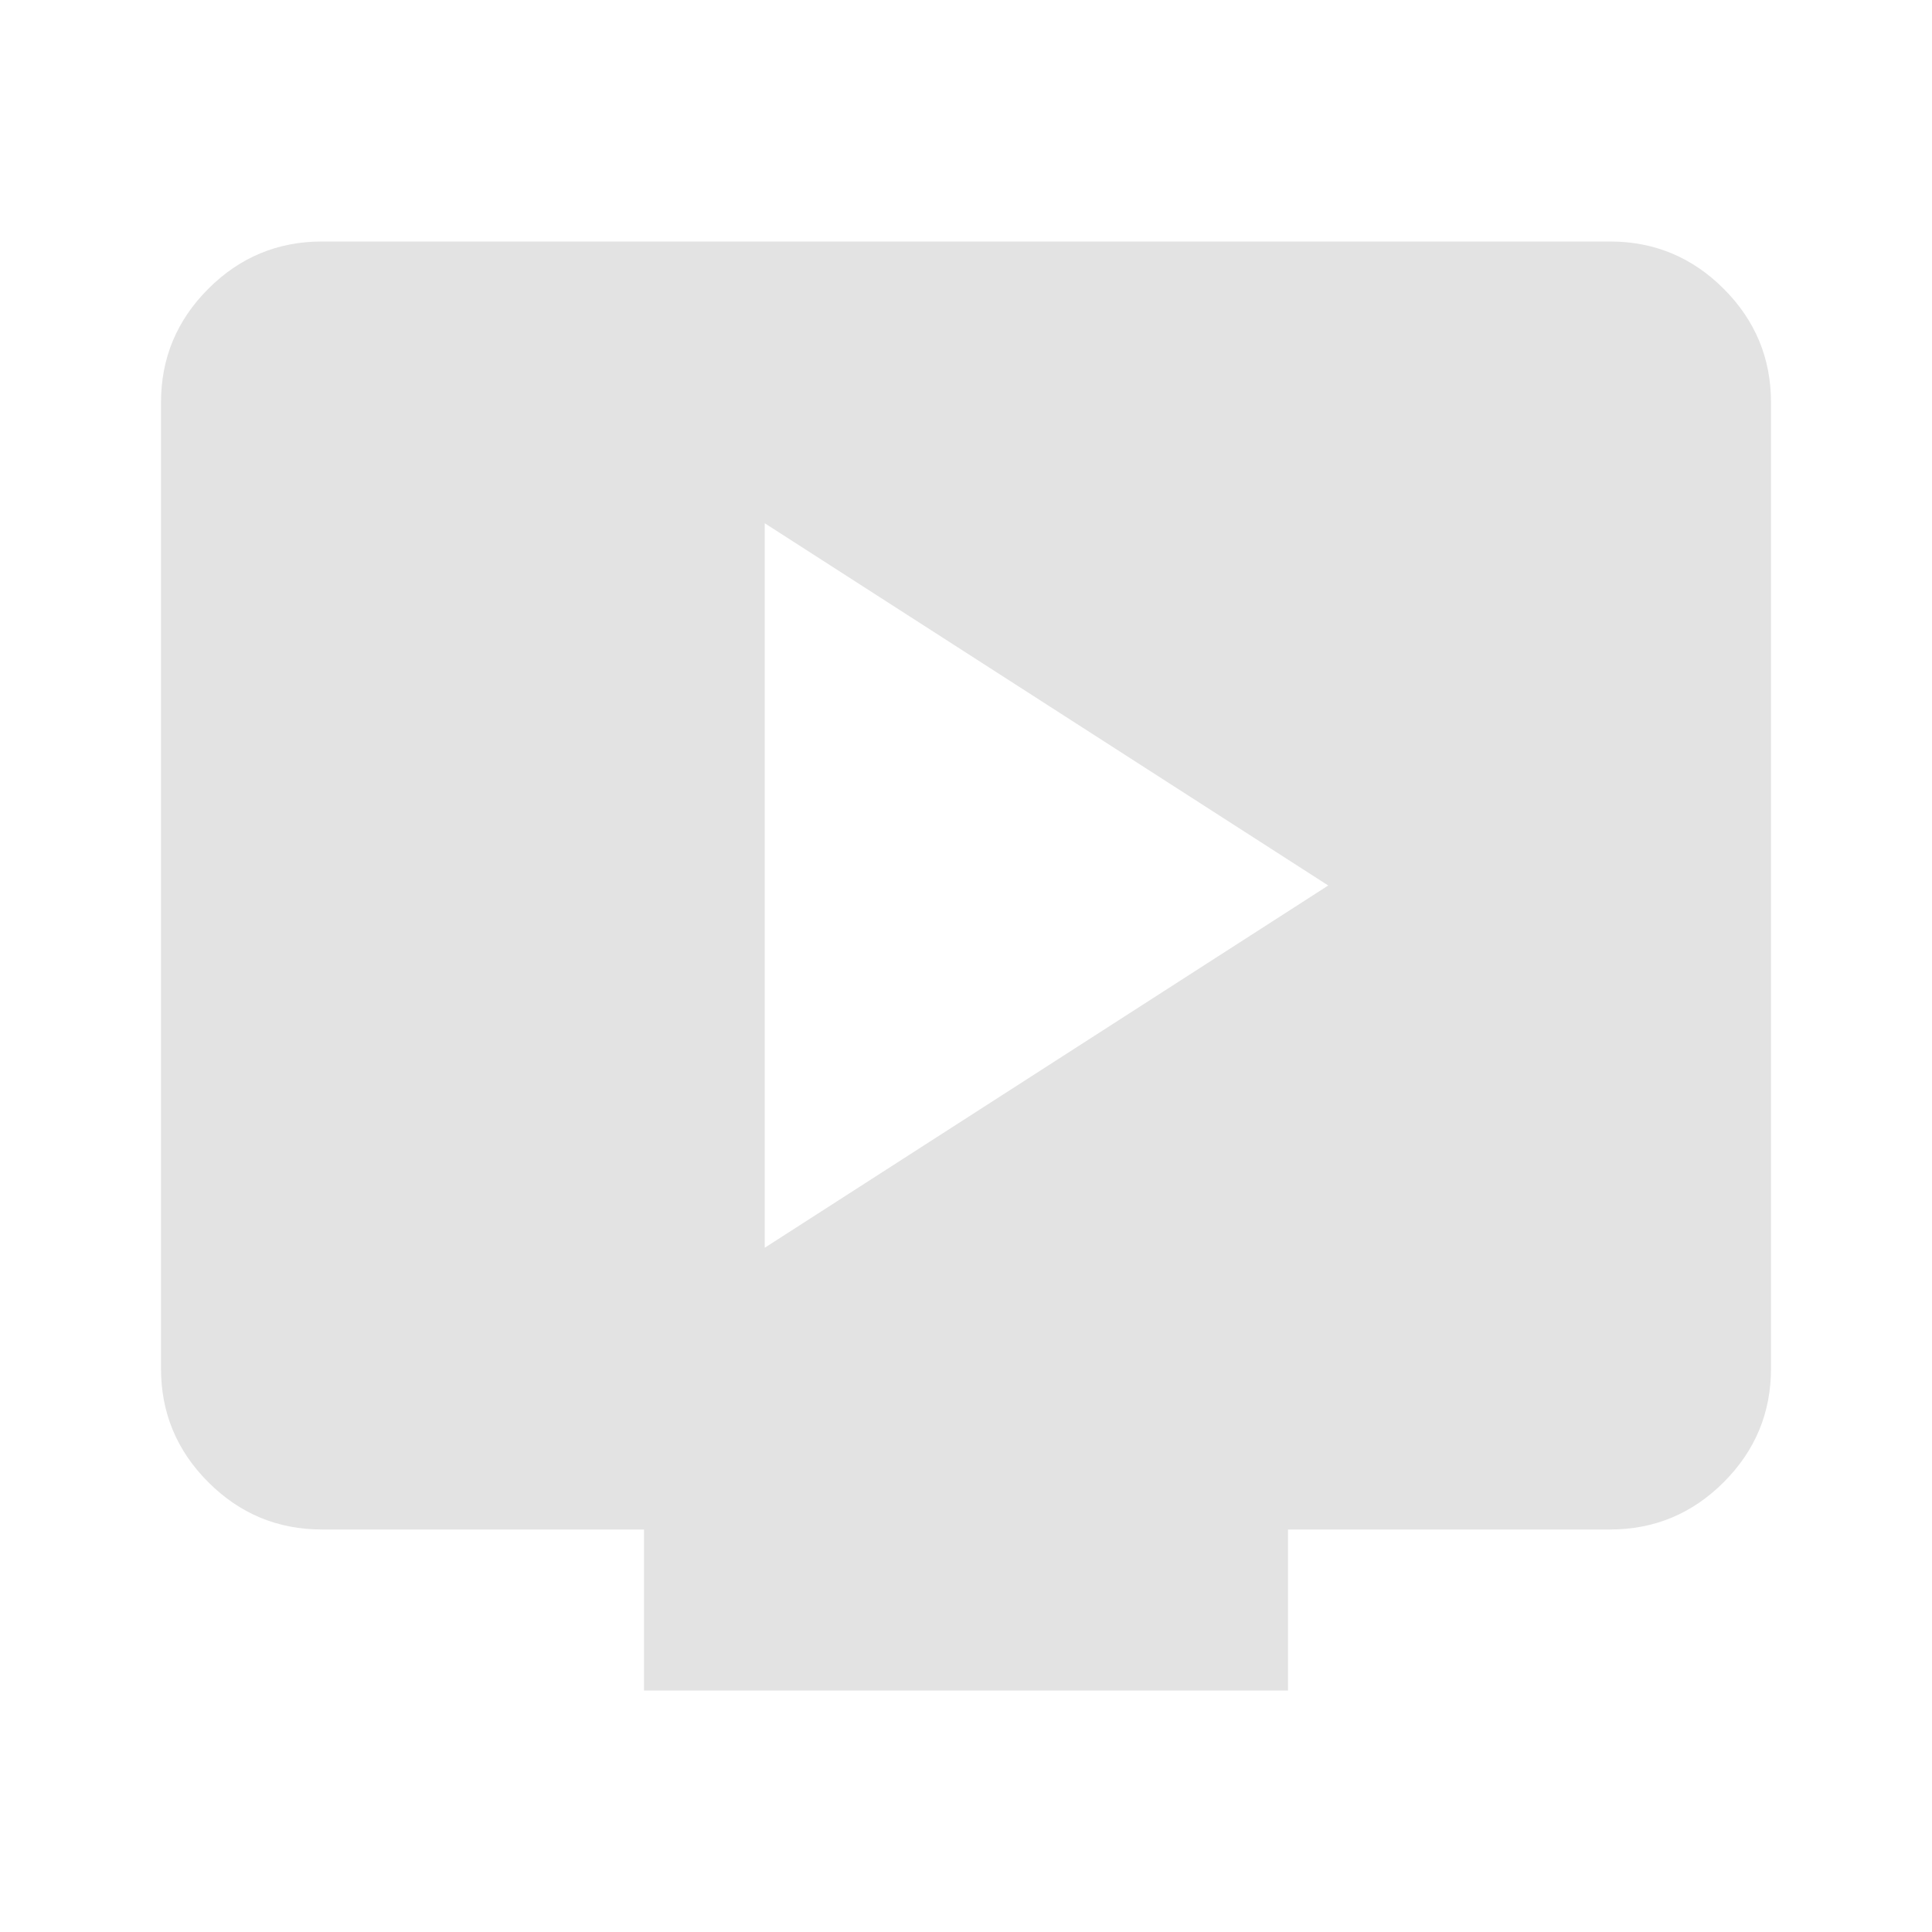
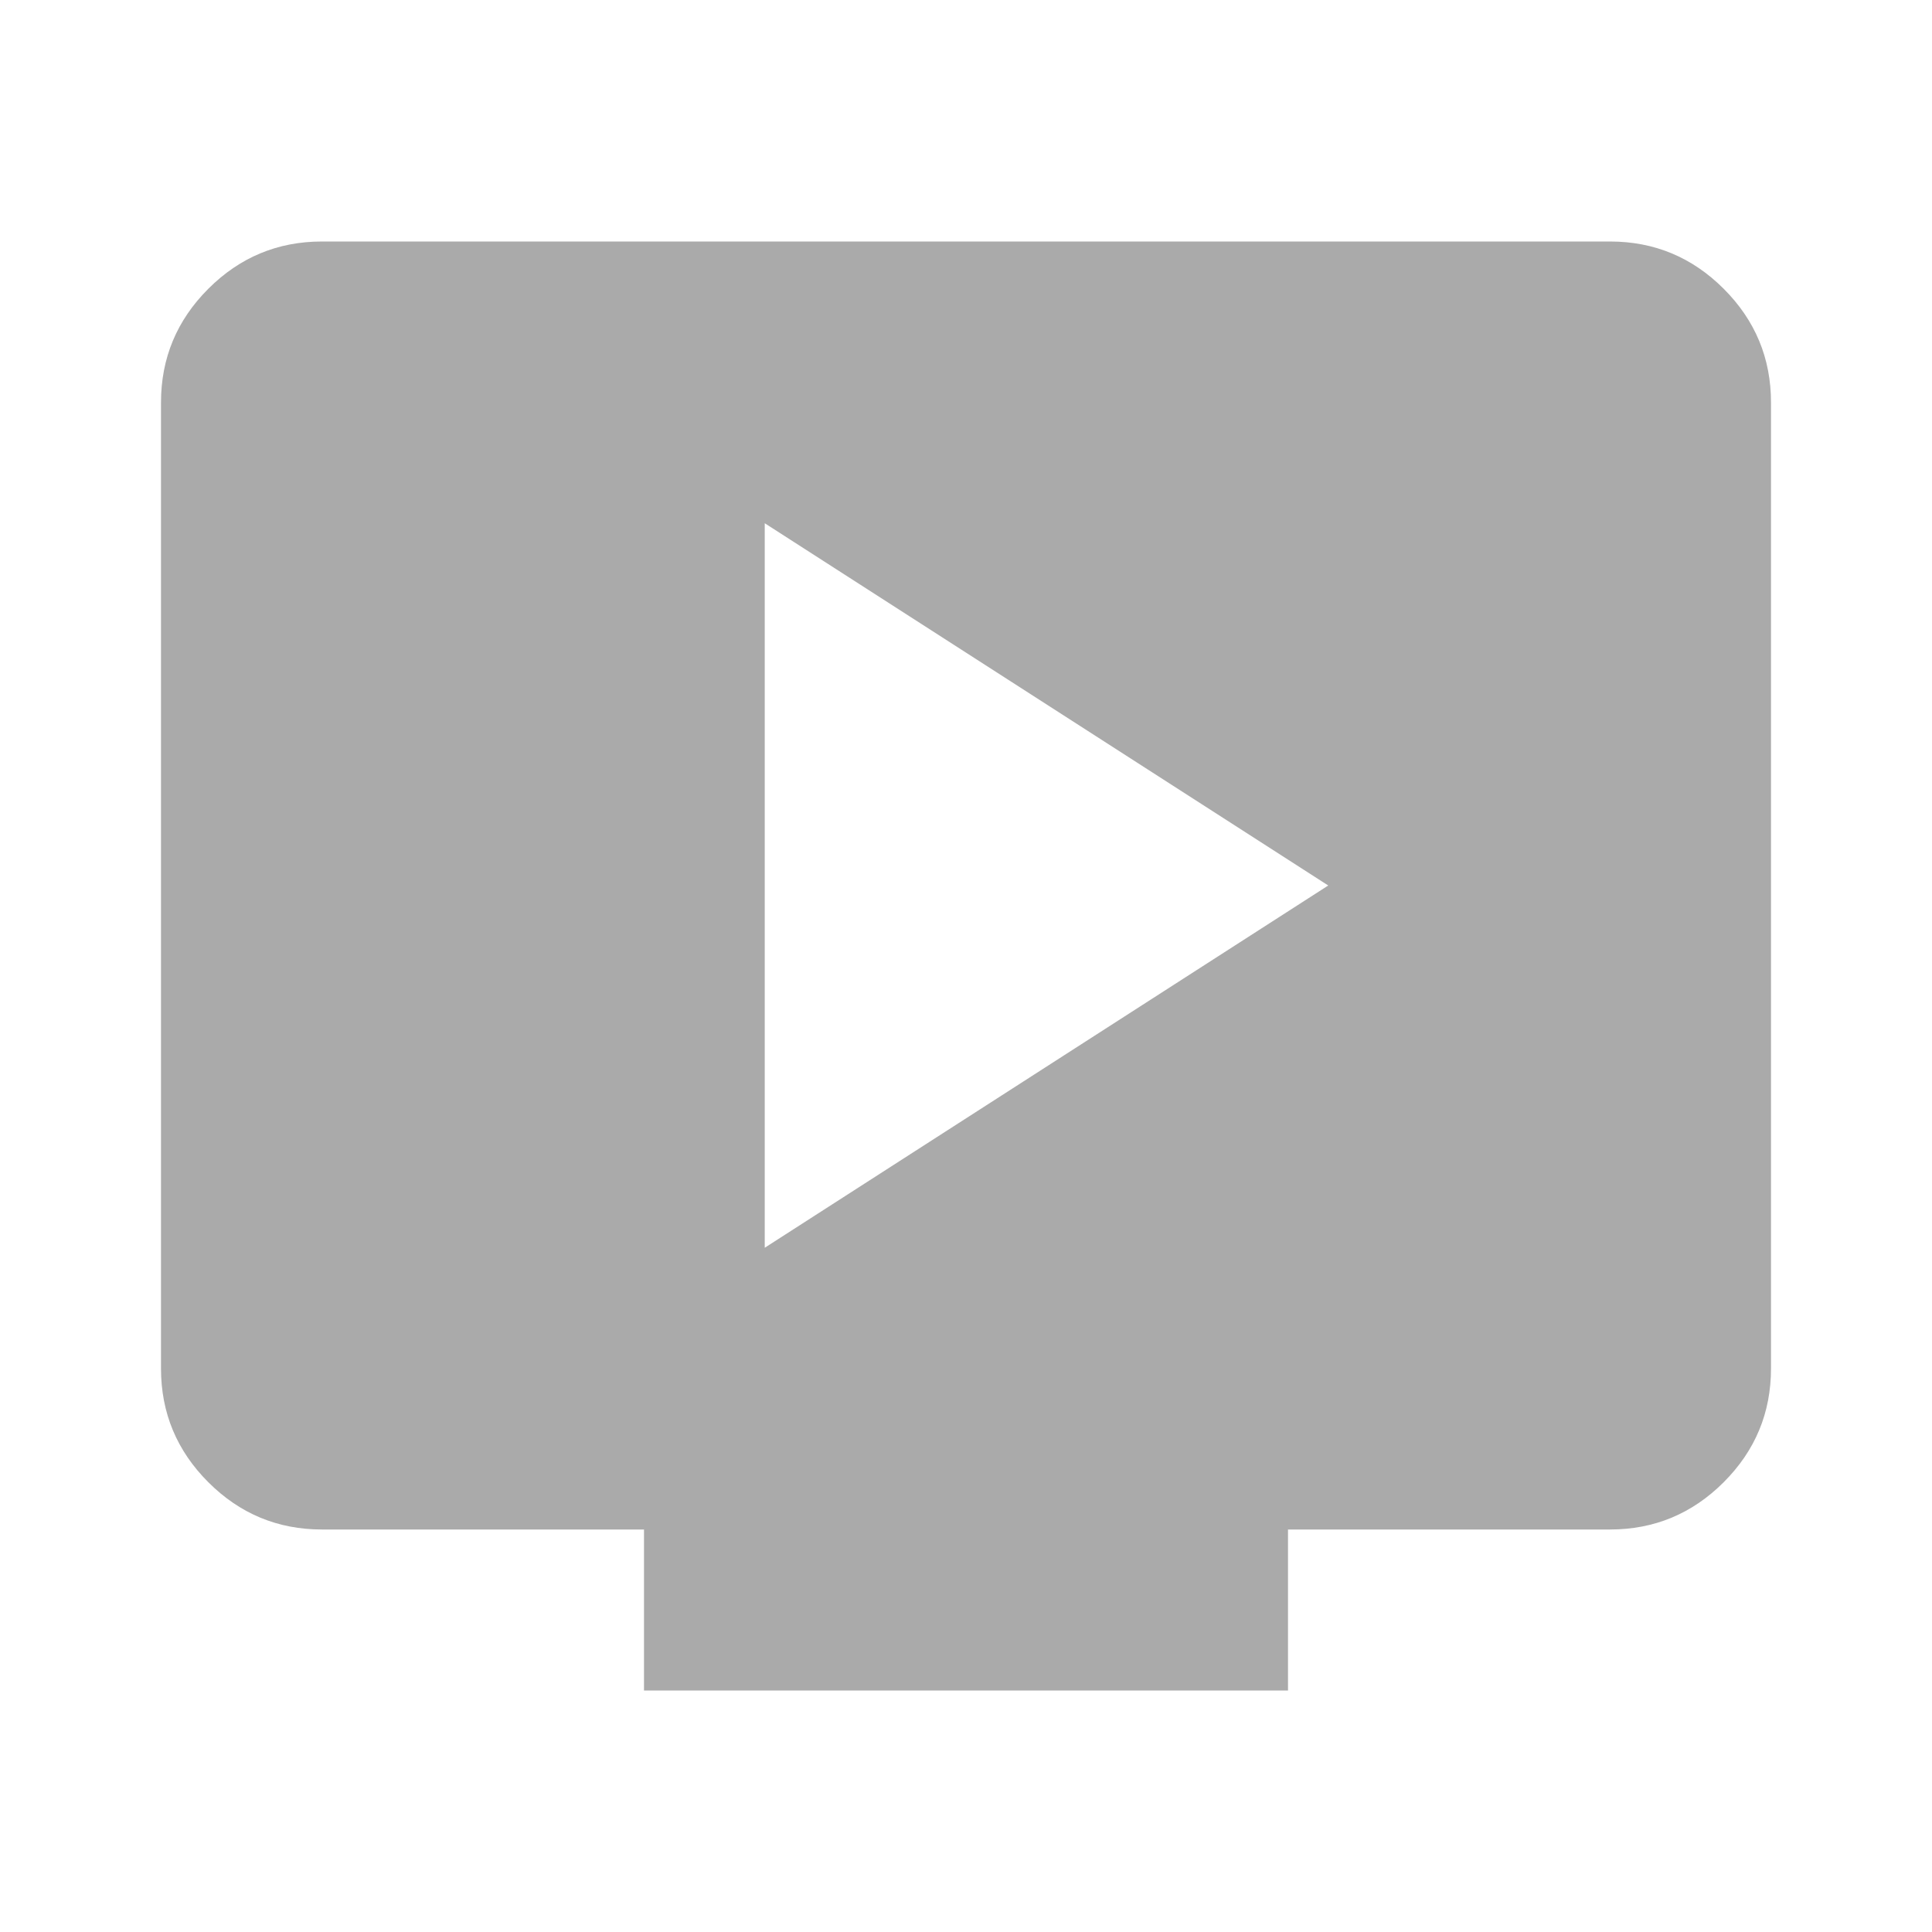
- <svg xmlns="http://www.w3.org/2000/svg" height="24px" viewBox="0 -960 960 960" width="24px" fill="#e3e3e3">
+ <svg xmlns="http://www.w3.org/2000/svg" height="24px" viewBox="0 -960 960 960" width="24px" fill="#aaaaaa">
  <path d="m380-340 280-180-280-180v360Zm-60 220v-80H160q-33 0-56.5-23.5T80-280v-480q0-33 23.5-56.5T160-840h640q33 0 56.5 23.5T880-760v480q0 33-23.5 56.5T800-200H640v80H320Z" />
</svg>
